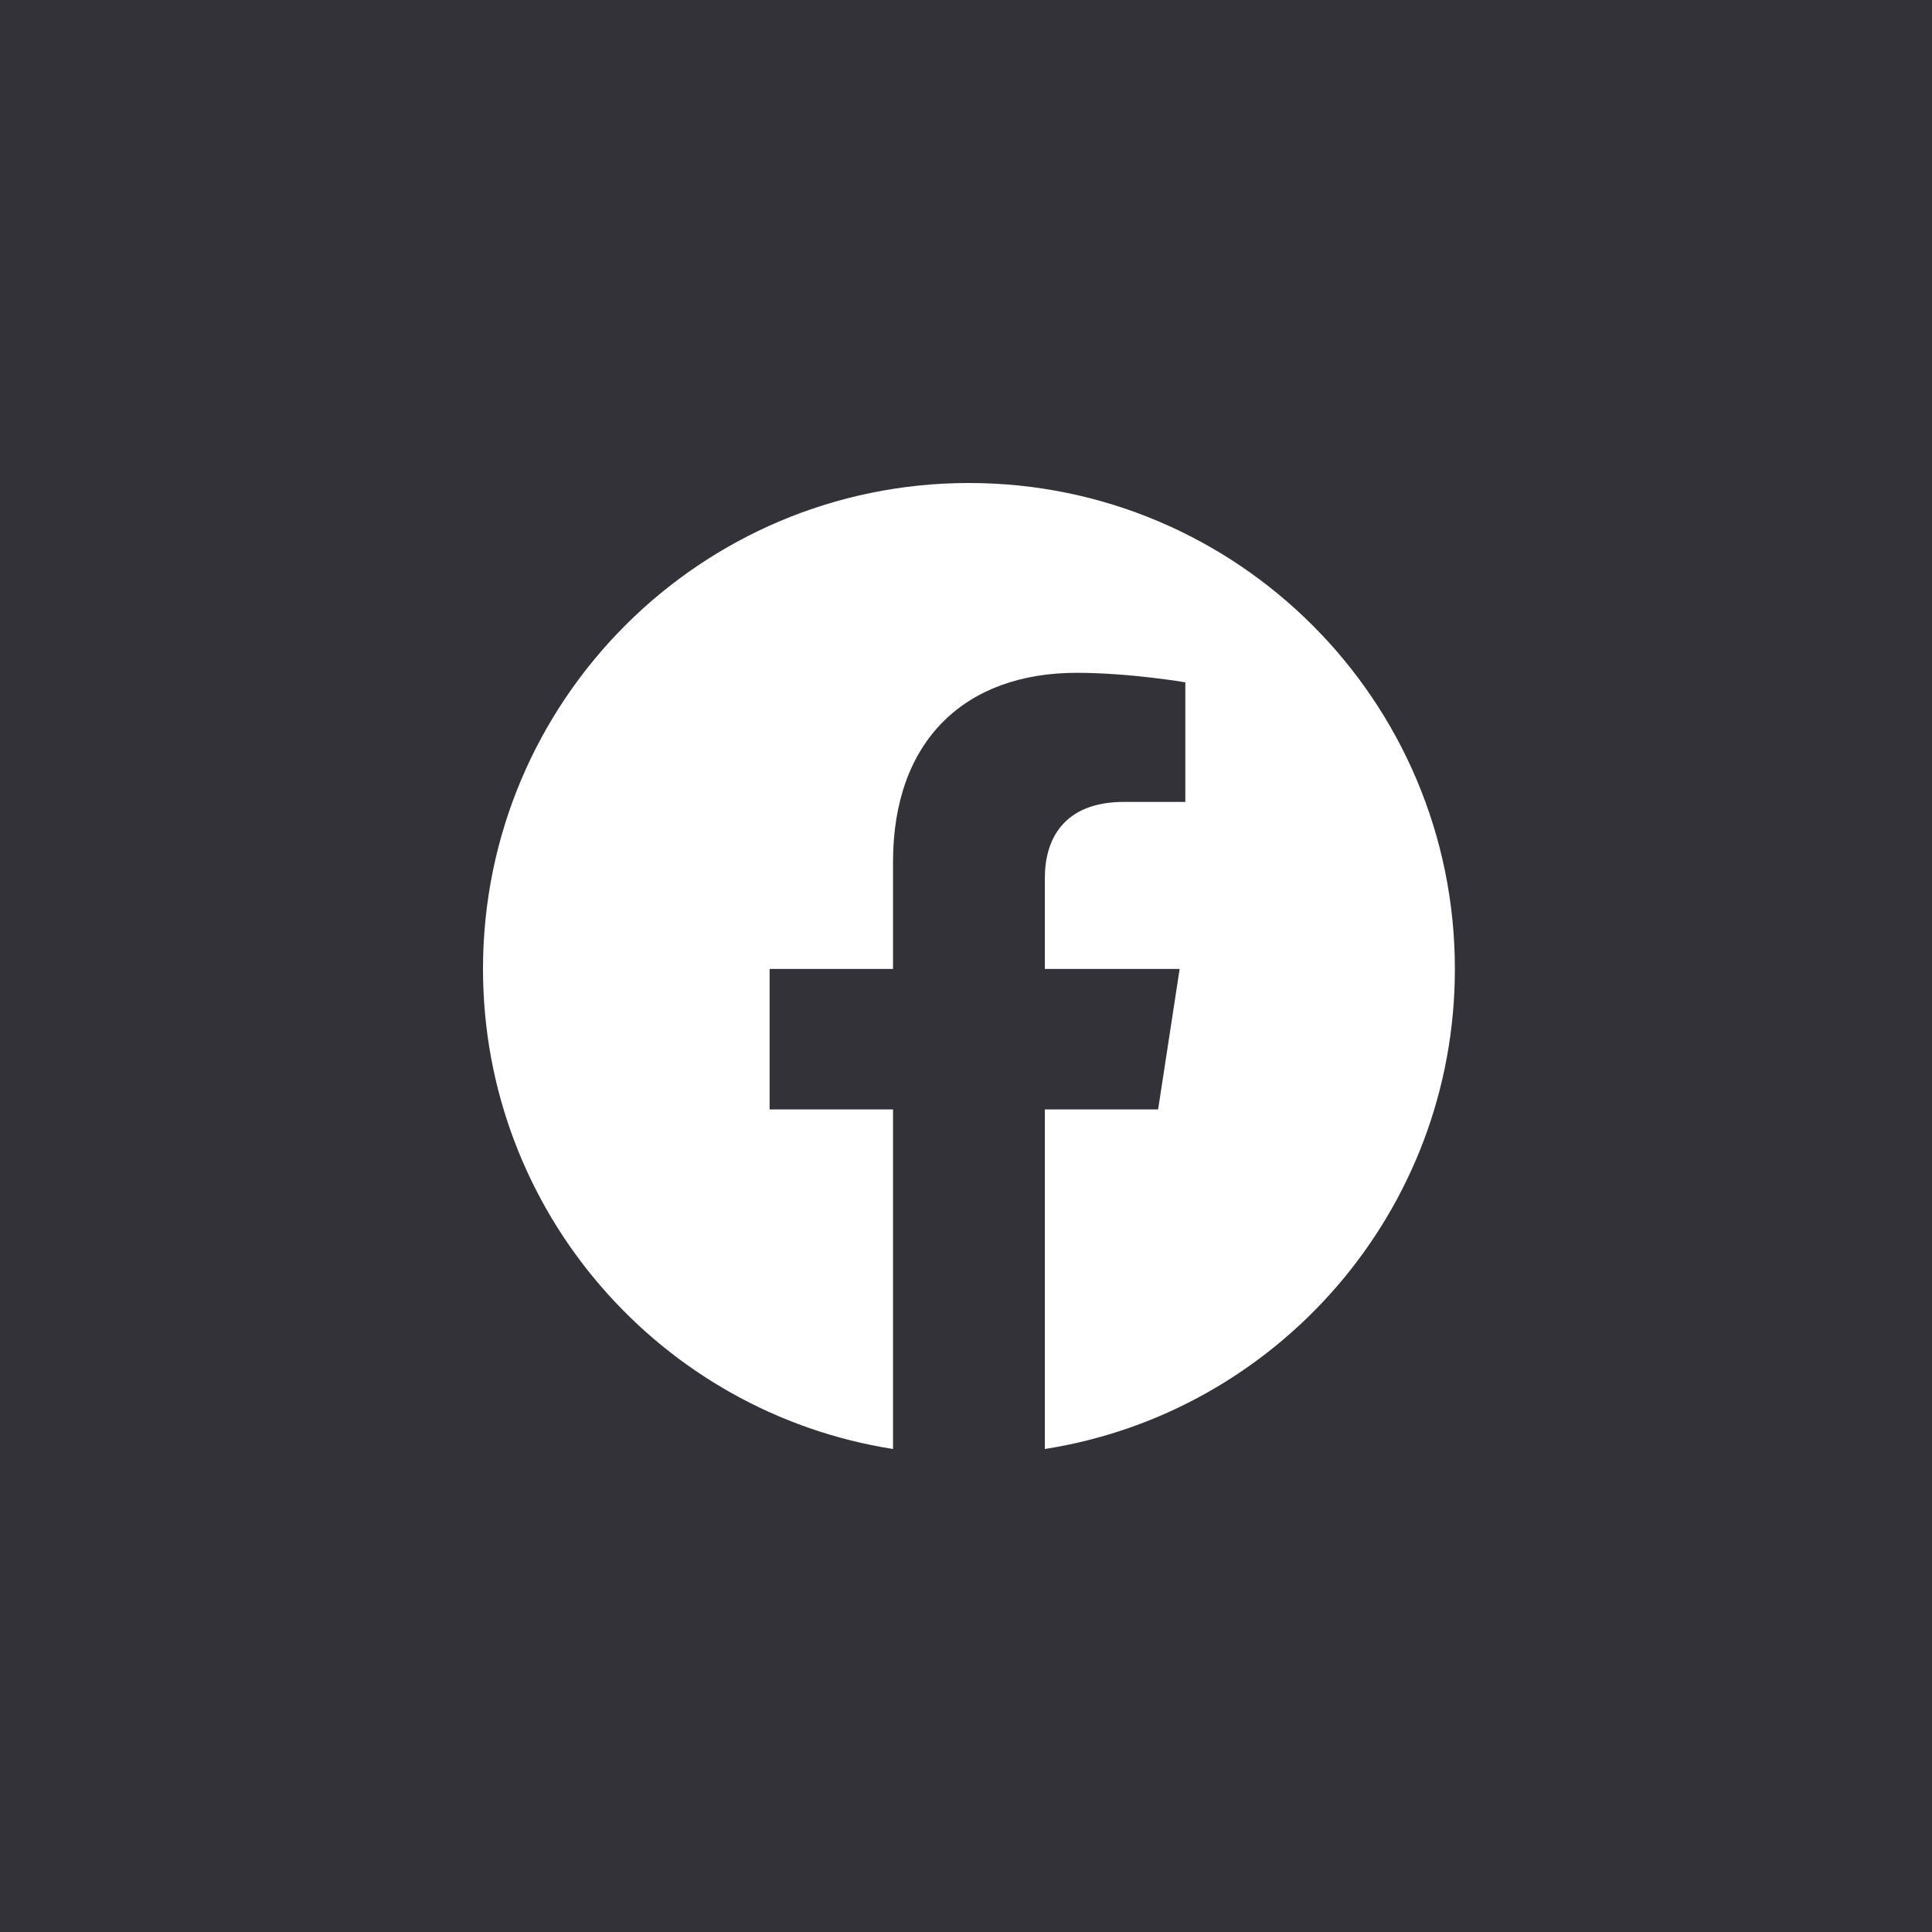
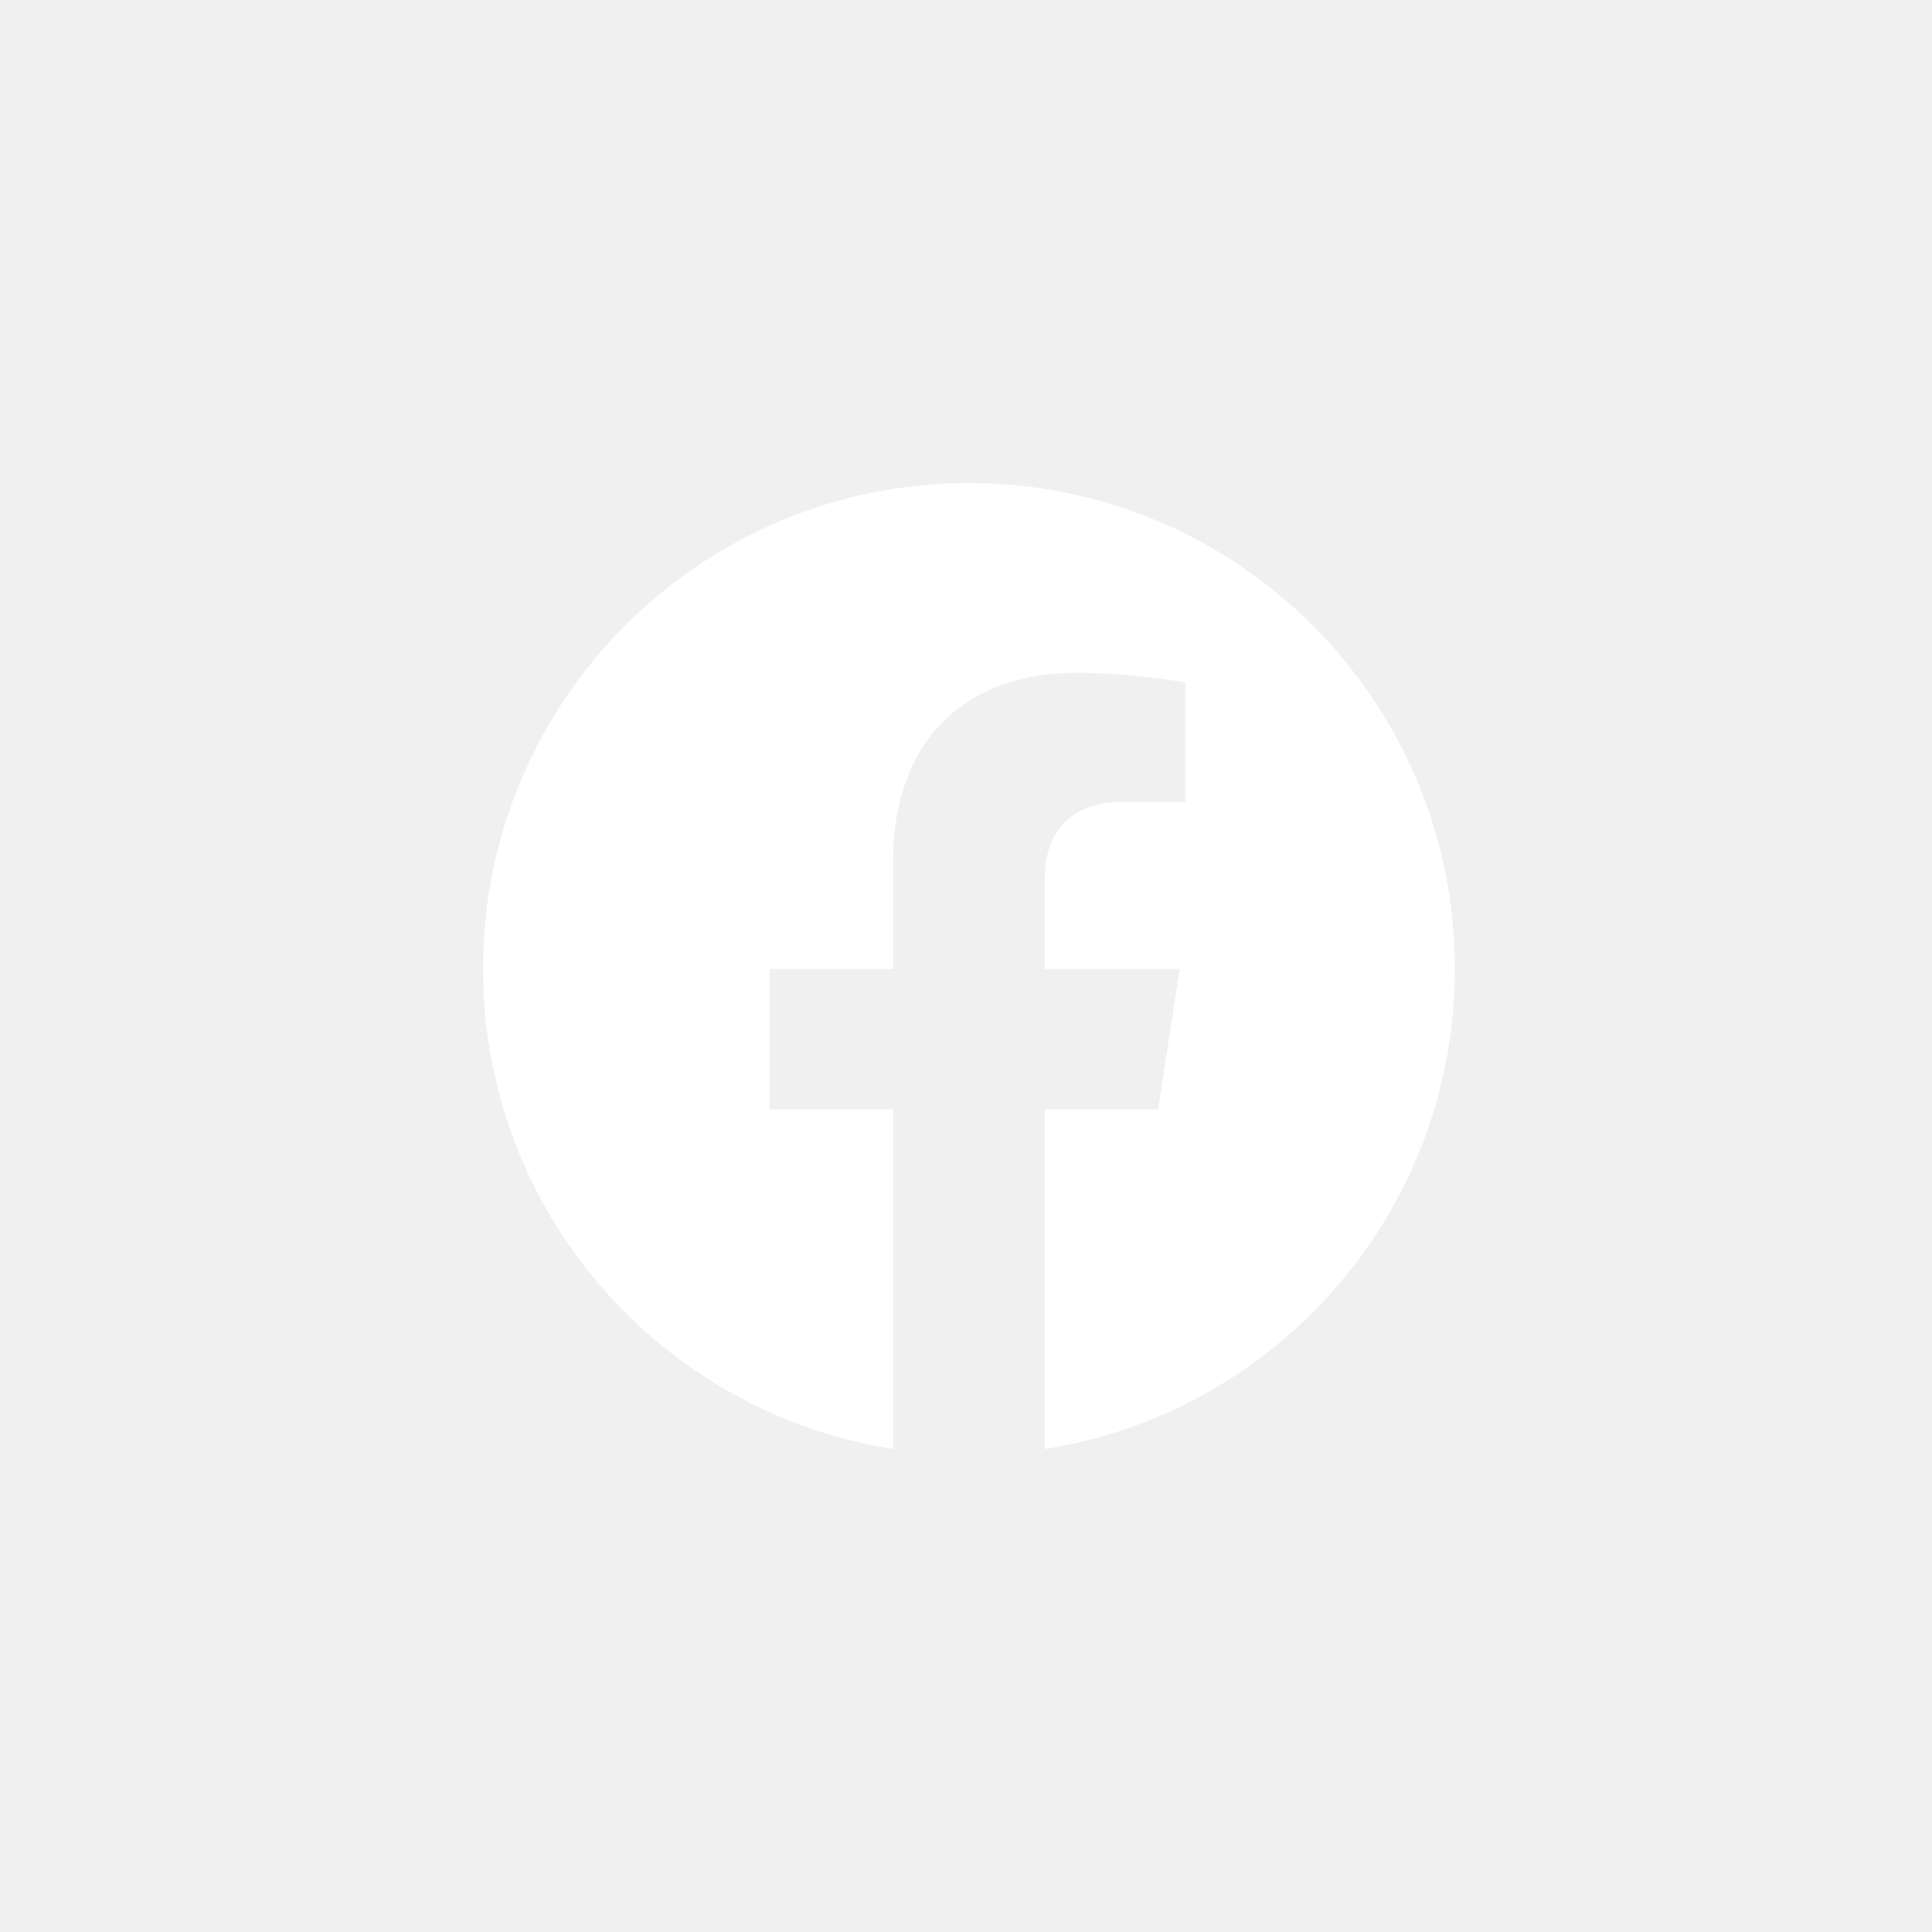
- <svg xmlns="http://www.w3.org/2000/svg" width="48" height="48" viewBox="0 0 48 48" fill="none">
-   <rect width="48" height="48" fill="#323238" />
-   <path d="M36.146 24.073C36.146 17.405 30.742 12 24.073 12C17.405 12 12 17.405 12 24.073C12 30.1 16.414 35.094 22.187 36V27.563H19.121V24.073H22.187V21.413C22.187 18.388 23.988 16.716 26.747 16.716C28.068 16.716 29.449 16.952 29.449 16.952V19.923H27.926C26.426 19.923 25.959 20.854 25.959 21.809V24.073H29.308L28.773 27.563H25.959V36C31.732 35.094 36.146 30.1 36.146 24.073Z" fill="white" />
+ <svg xmlns="http://www.w3.org/2000/svg" width="48" height="48" viewBox="0 0 48 48" style="fill: #FFF;transform: ;msFilter:;">
+   <path d="M36.146 24.073C36.146 17.405 30.742 12 24.073 12C17.405 12 12 17.405 12 24.073C12 30.1 16.414 35.094 22.187 36V27.563H19.121V24.073H22.187V21.413C22.187 18.388 23.988 16.716 26.747 16.716C28.068 16.716 29.449 16.952 29.449 16.952V19.923H27.926C26.426 19.923 25.959 20.854 25.959 21.809V24.073H29.308L28.773 27.563H25.959V36C31.732 35.094 36.146 30.1 36.146 24.073Z" />
</svg>
